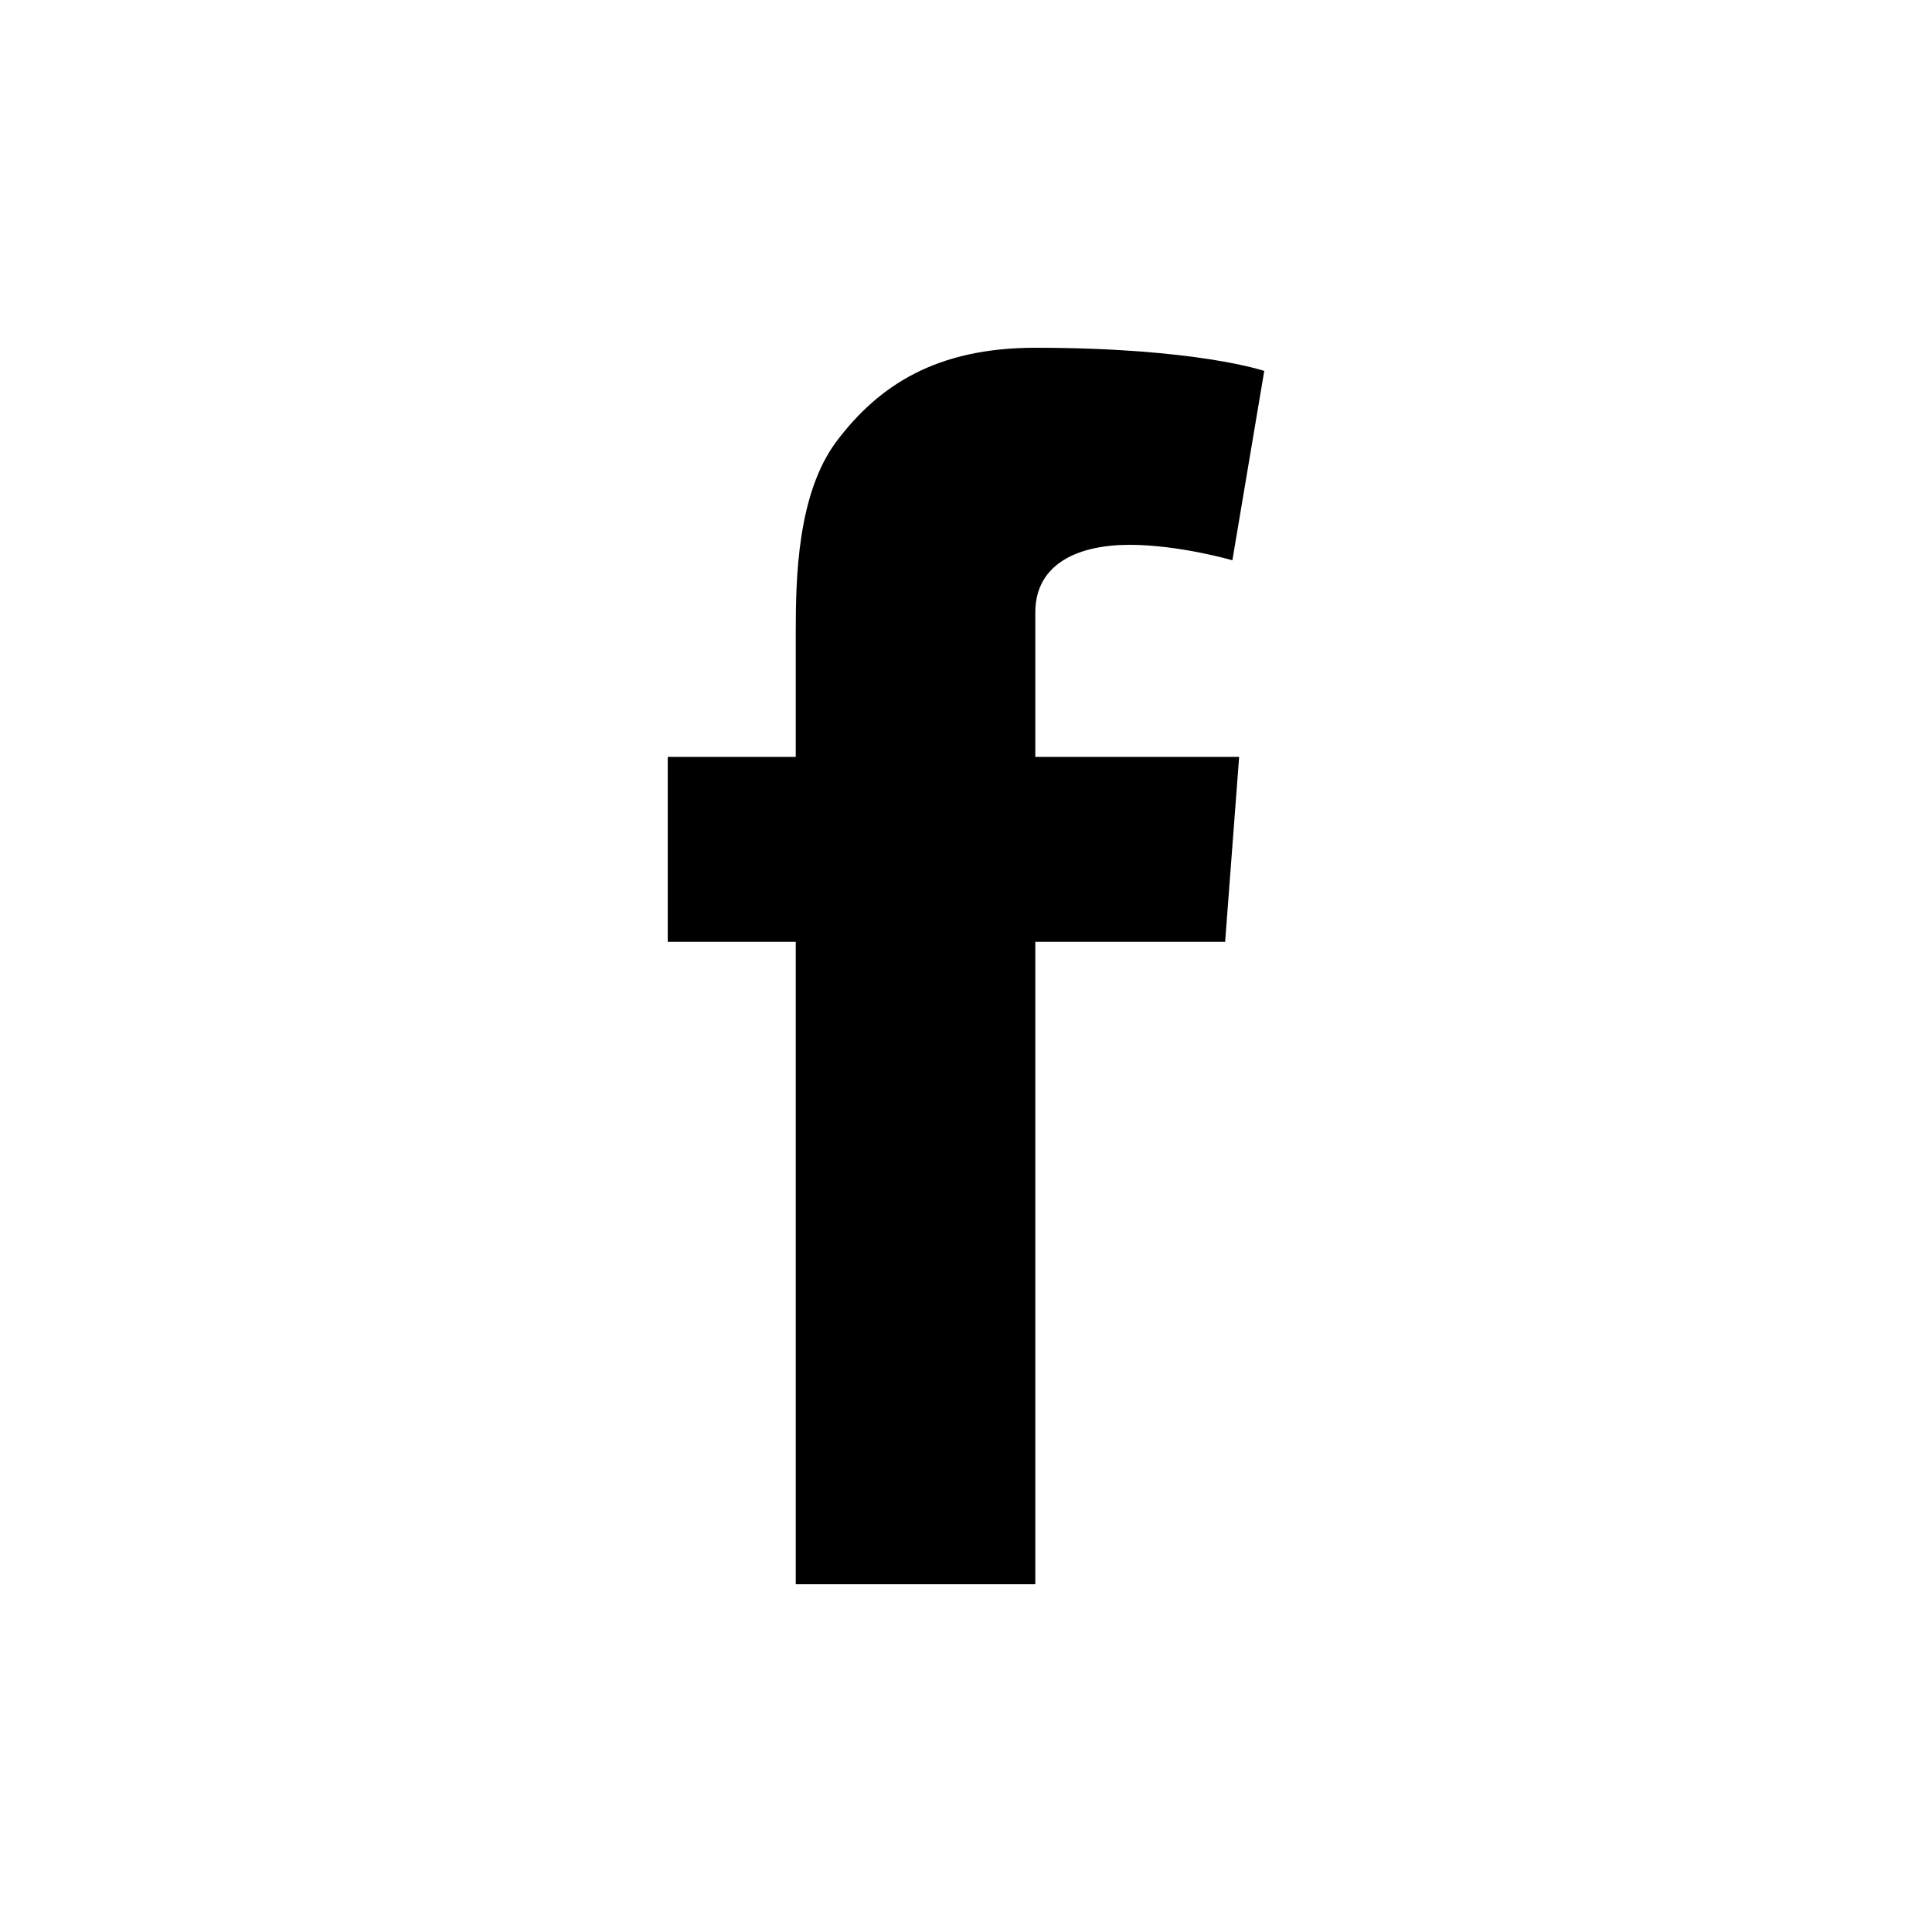
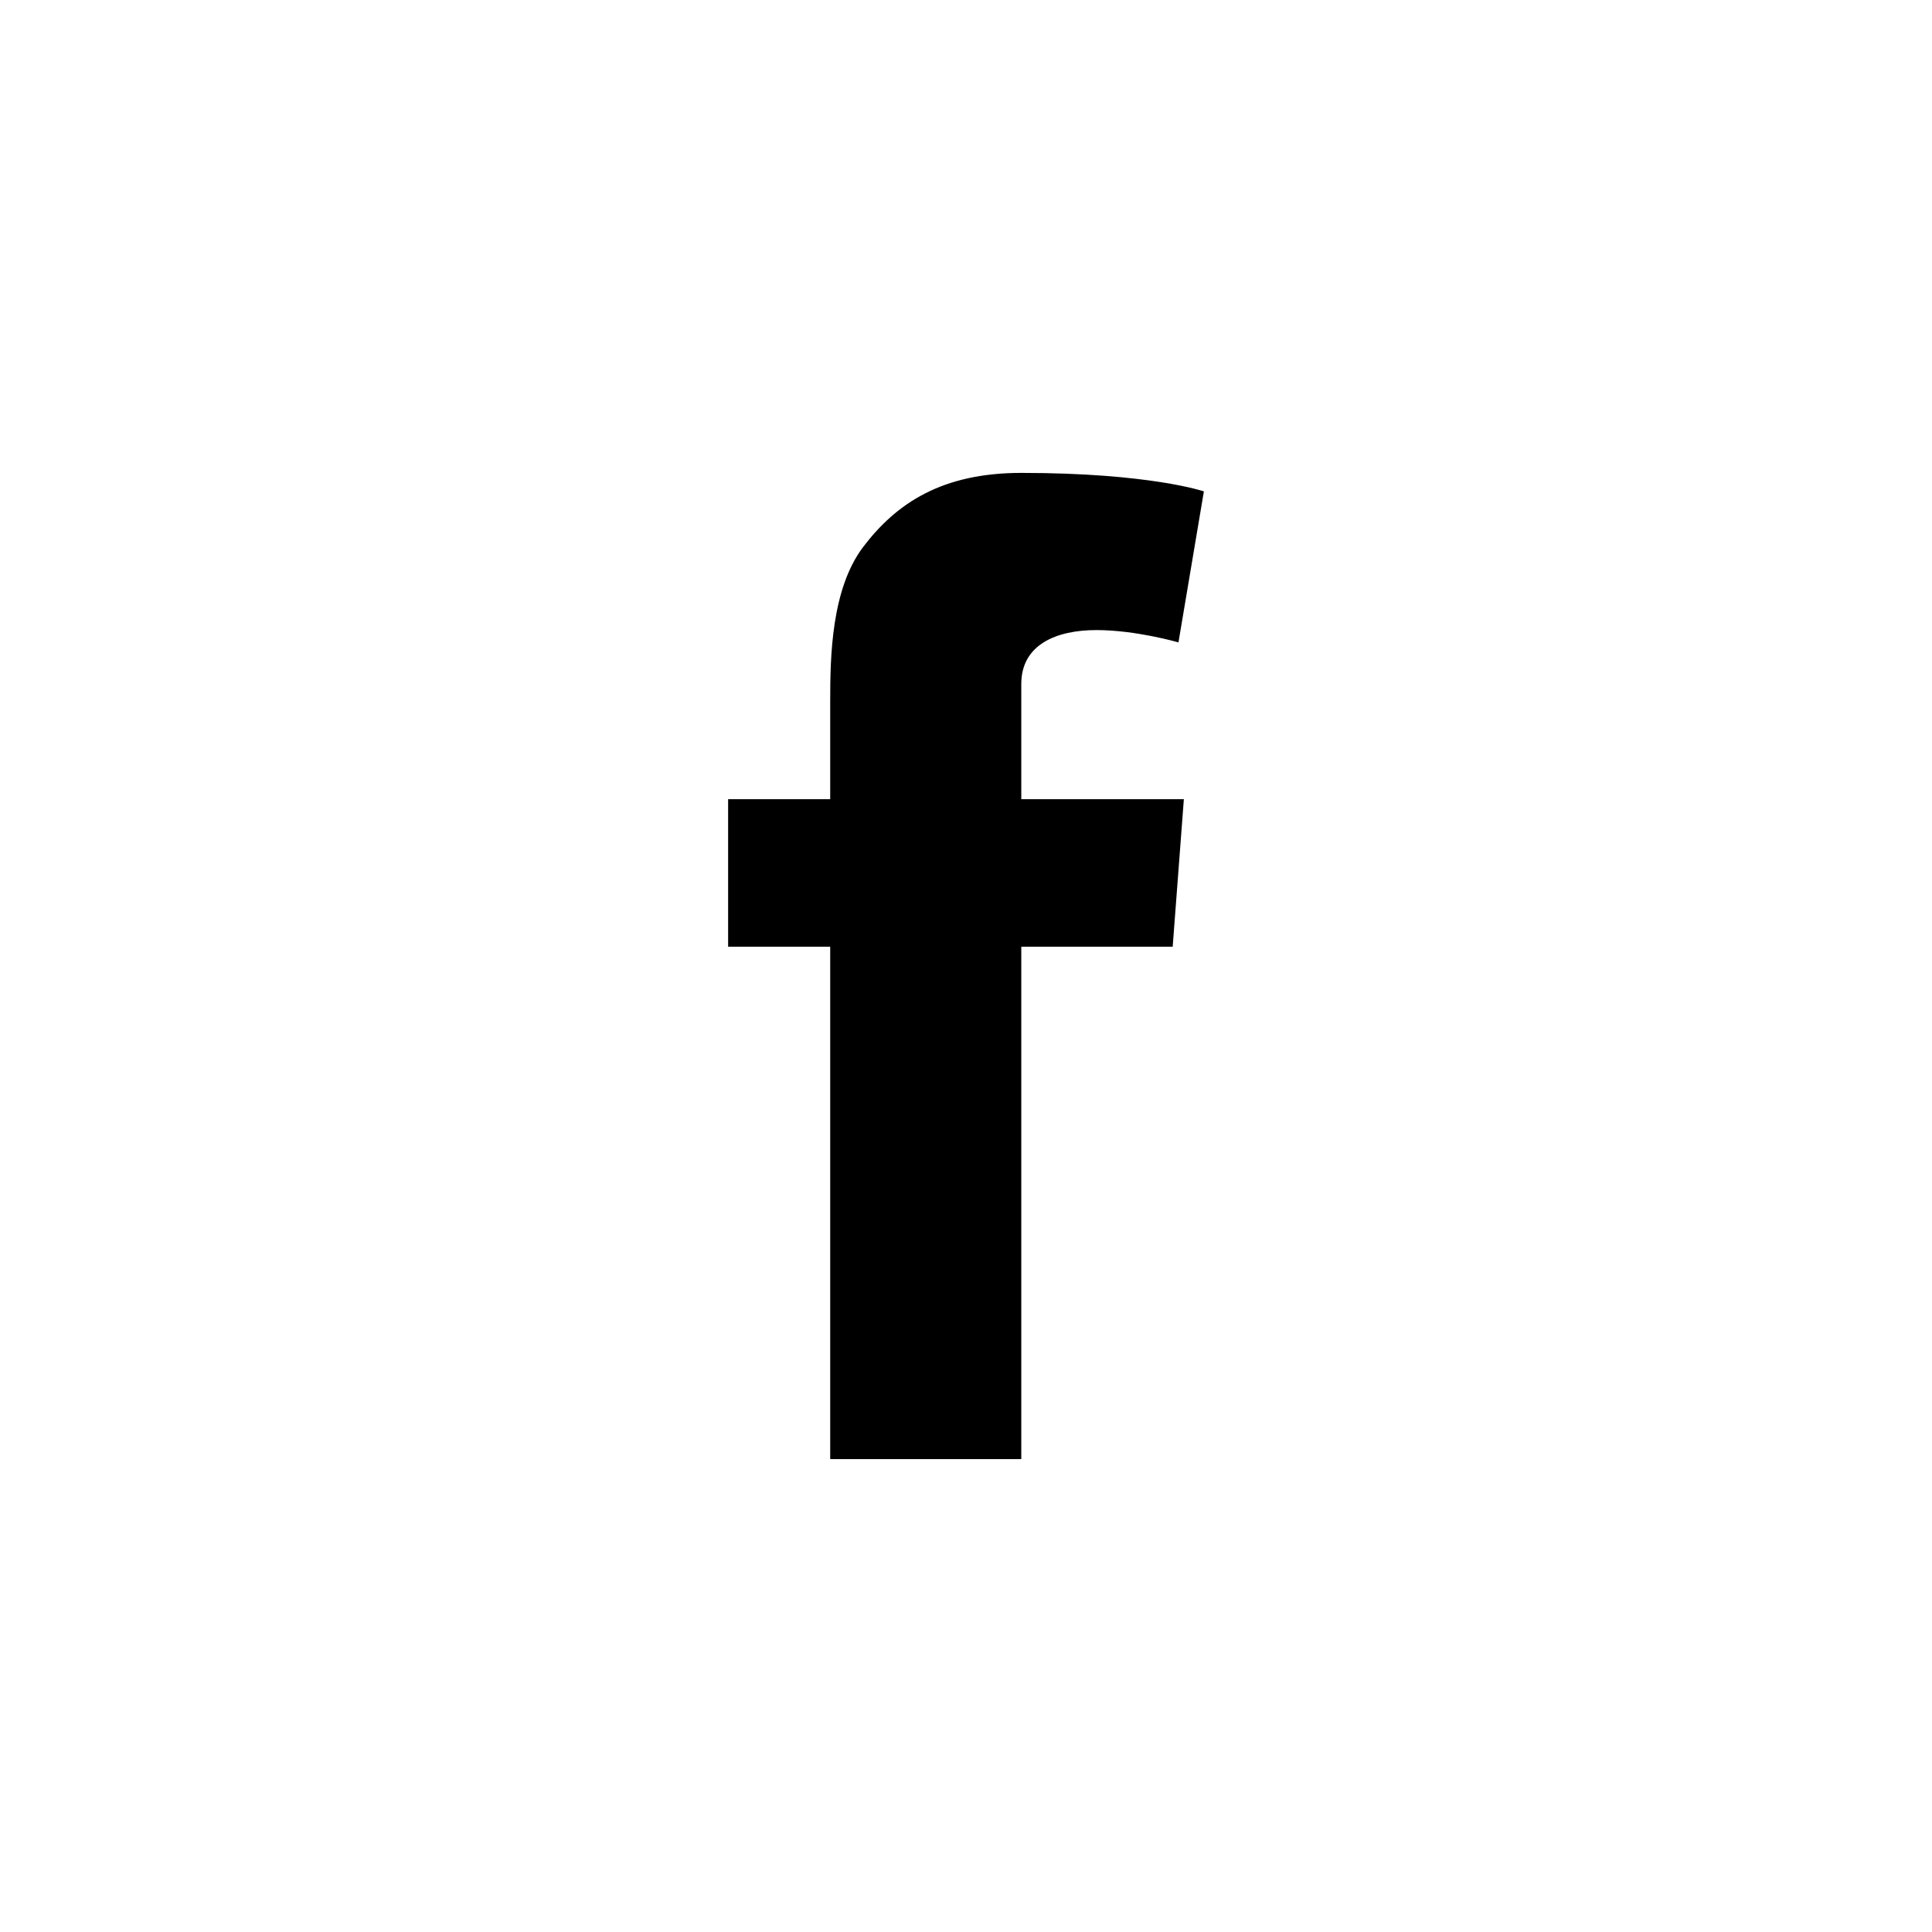
<svg xmlns="http://www.w3.org/2000/svg" fill="#000000" height="800" width="800" version="1.1" id="Layer_1" viewBox="-337 273 400 400" xml:space="preserve">
  <defs id="defs631" />
-   <path d="m -122.65,399.8 c 0,-10.3 9.2,-14 19.5,-14 10.3,0 21.3,3.2 21.3,3.2 l 6.6,-39.2 c 0,0 -14,-4.8 -47.4,-4.8 -20.5,0 -32.4,7.8 -41.1,19.3 -8.2,10.9 -8.5,28.4 -8.5,39.7 v 25.7 h -26.5 V 468 h 26.5 v 133 h 49.6 V 468 h 39.3 l 2.9,-38.3 h -42.2 z" id="path626" />
+   <path d="m -125.554,414.616 c 0,-8.215 7.338,-11.166 15.553,-11.166 8.215,0 16.989,2.552 16.989,2.552 l 5.264,-31.266 c 0,0 -11.166,-3.828 -37.806,-3.828 -16.351,0 -25.842,6.221 -32.781,15.394 -6.54,8.694 -6.78,22.652 -6.78,31.665 v 20.498 h -21.136 V 469.012 h 21.136 v 106.081 h 39.561 V 469.012 h 31.346 l 2.313,-30.548 h -33.659 z" id="path626" style="stroke-width:0.798" />
</svg>
